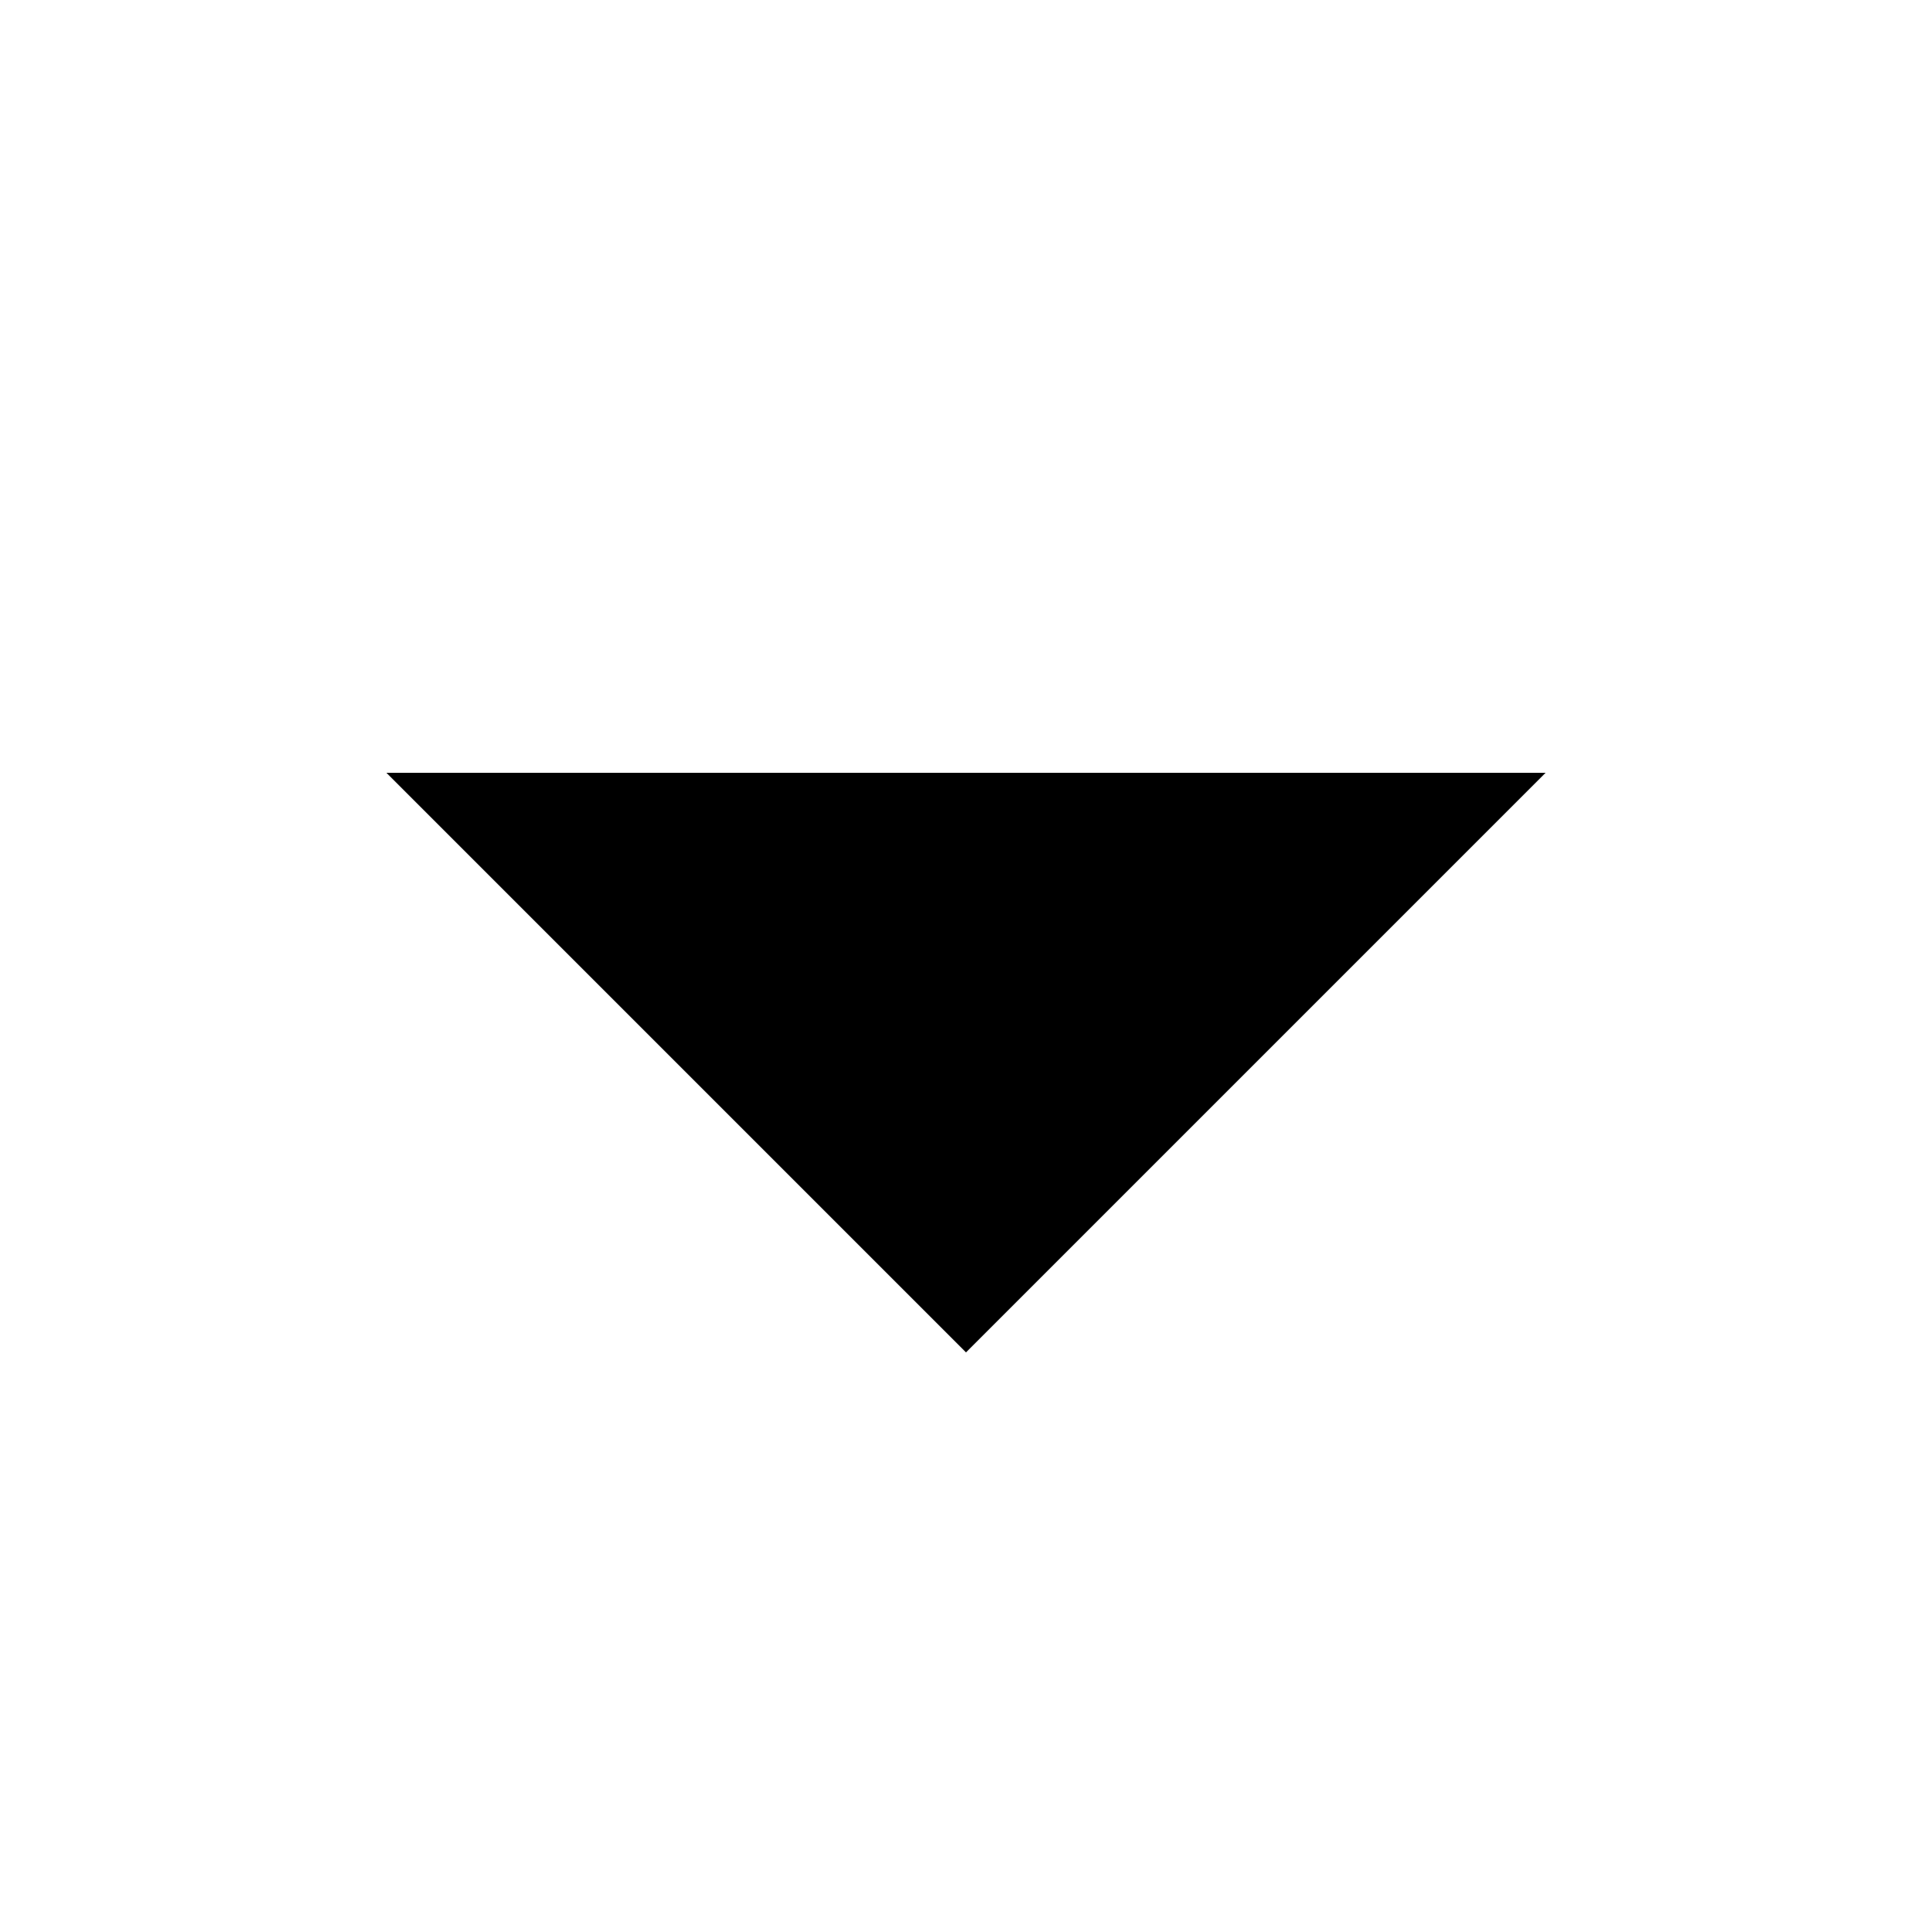
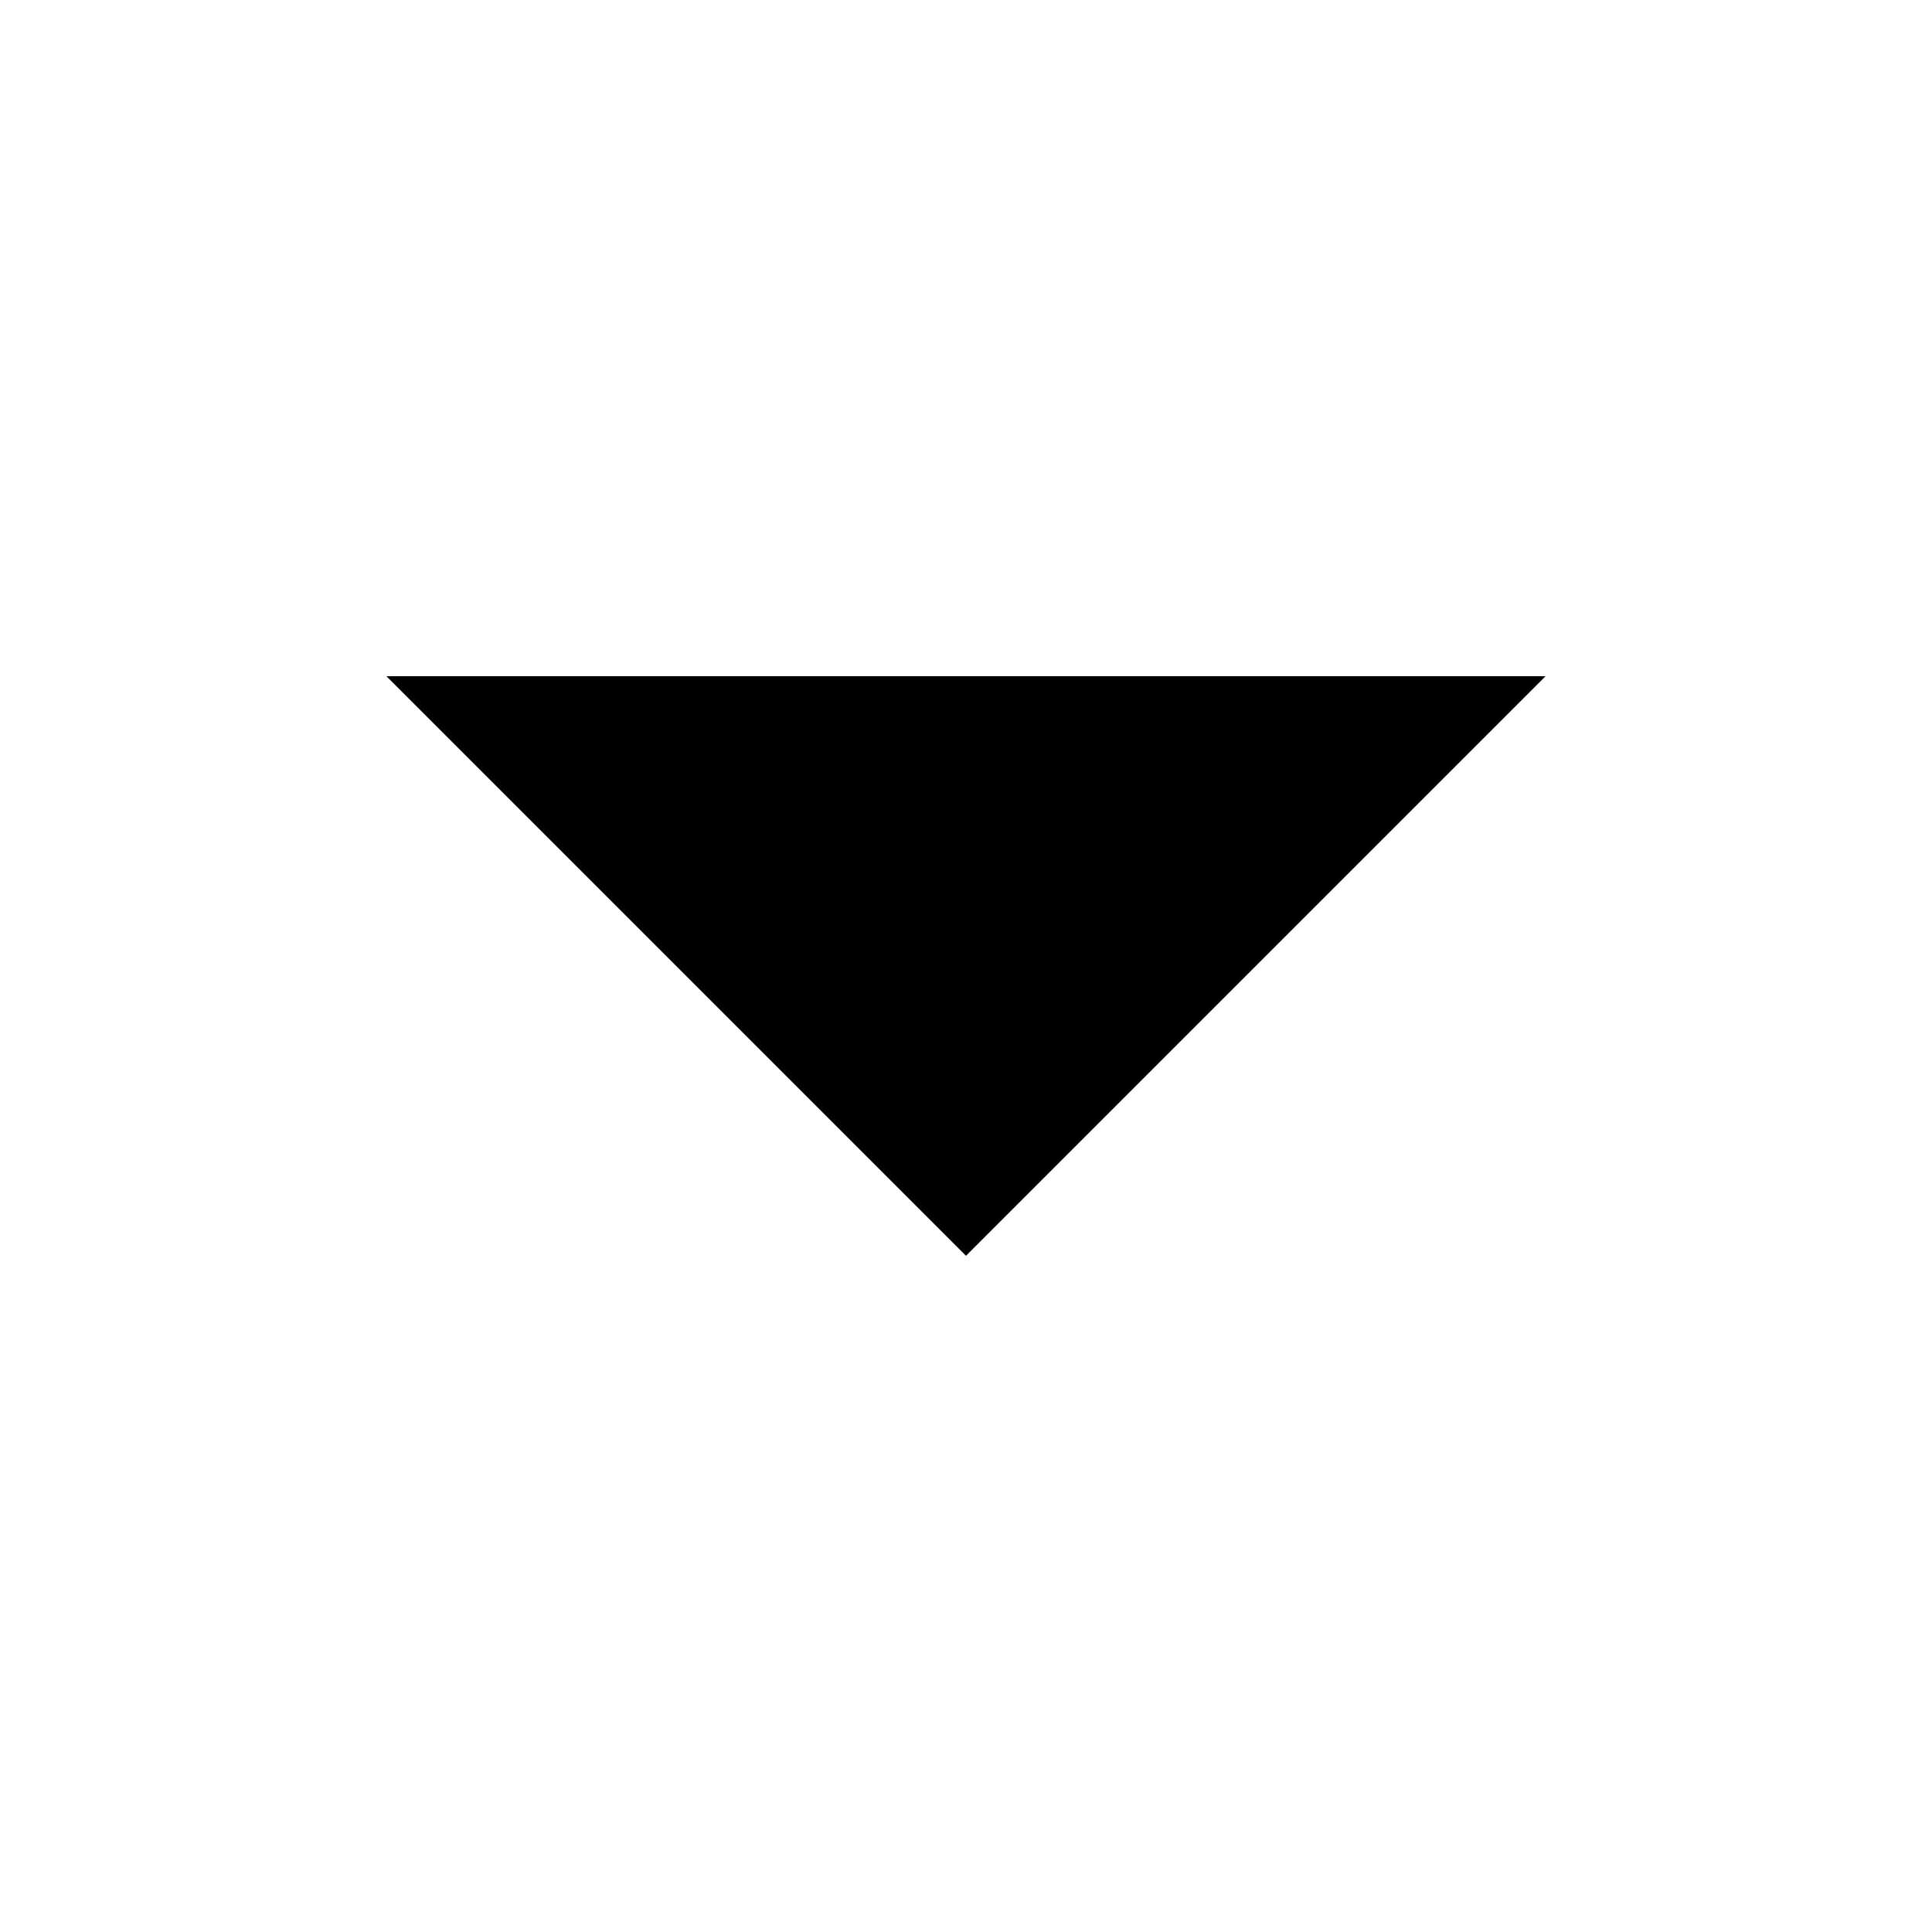
<svg xmlns="http://www.w3.org/2000/svg" width="20" height="20" viewBox="0 0 20 20">
  <defs>
    <clipPath id="b">
      <rect width="20" height="20" />
    </clipPath>
  </defs>
  <g id="a" clip-path="url(#b)">
-     <path d="M2054,8h12l-6,6Z" transform="translate(-2050)" />
+     <path d="M2054,8h12l-6,6Z" transform="translate(-2050 -1)" />
  </g>
</svg>
